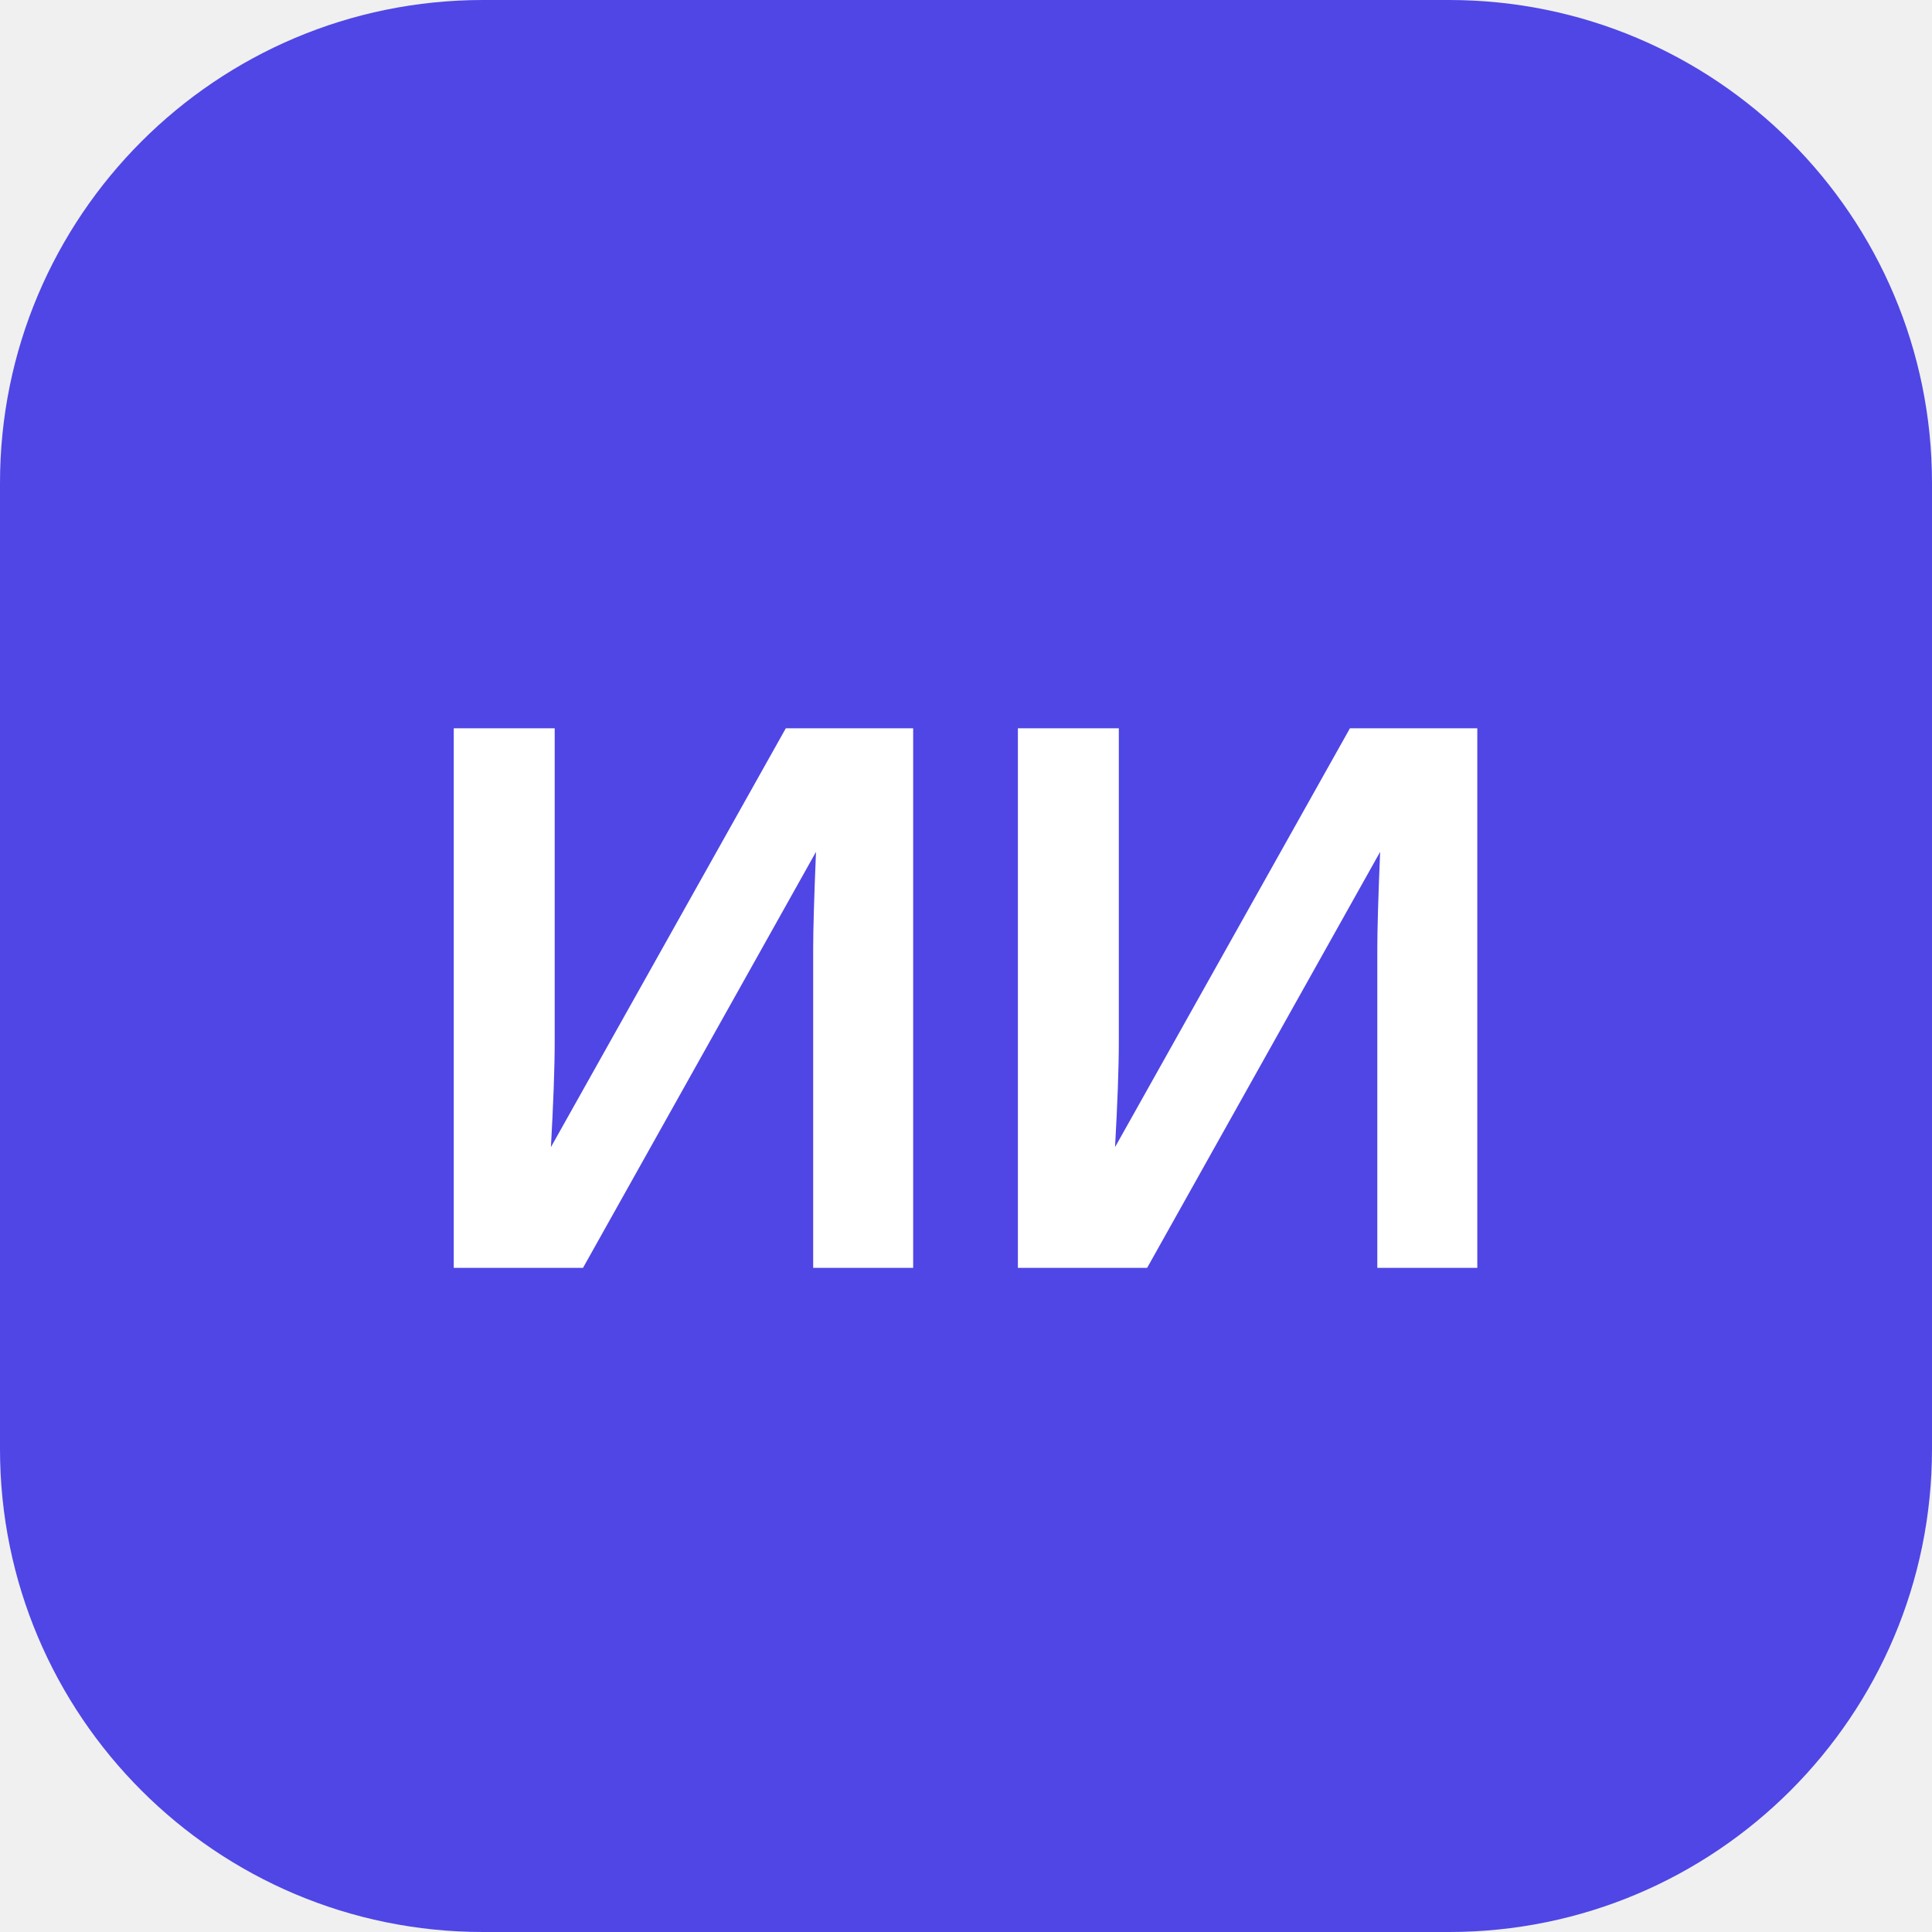
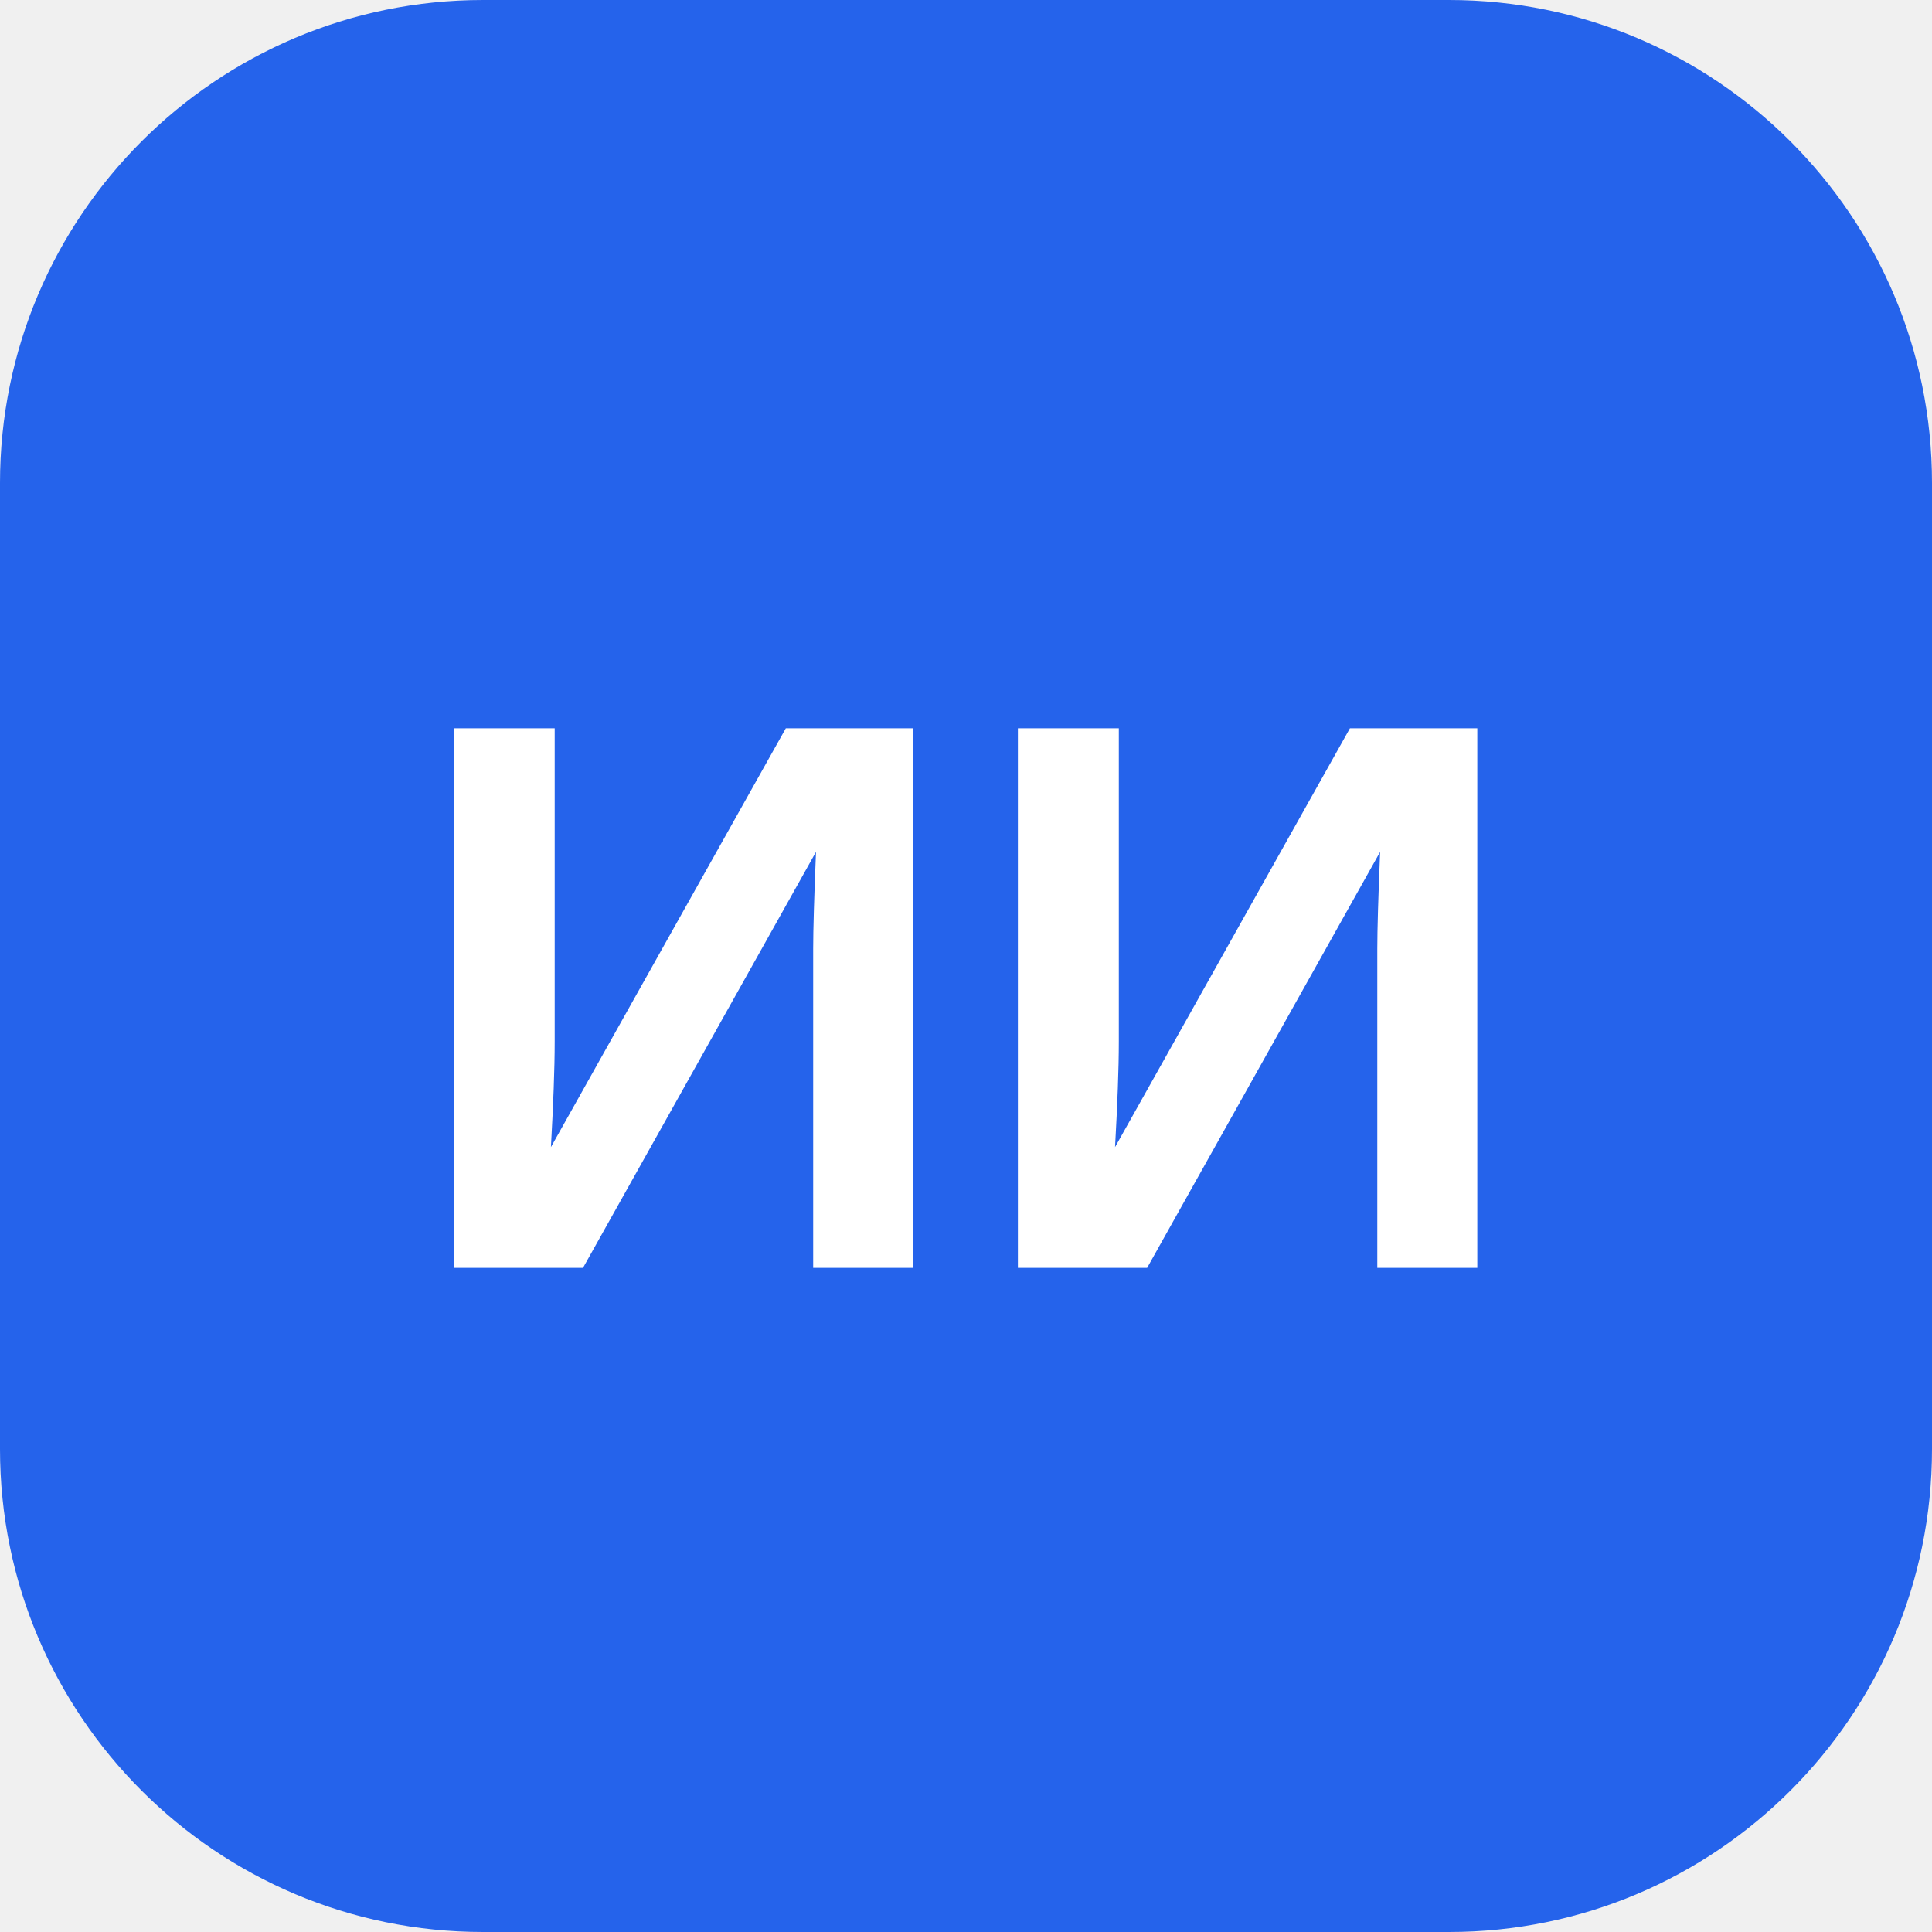
<svg xmlns="http://www.w3.org/2000/svg" viewBox="0 0 32 32">
-   <rect width="32" height="32" rx="8" fill="#4f46e5" />
+   <rect width="32" height="32" rx="8" fill="#2563eb" />
  <text x="16" y="21" font-family="Arial, sans-serif" font-size="13" font-weight="700" fill="#fff" text-anchor="middle">ИИ</text>
</svg>
